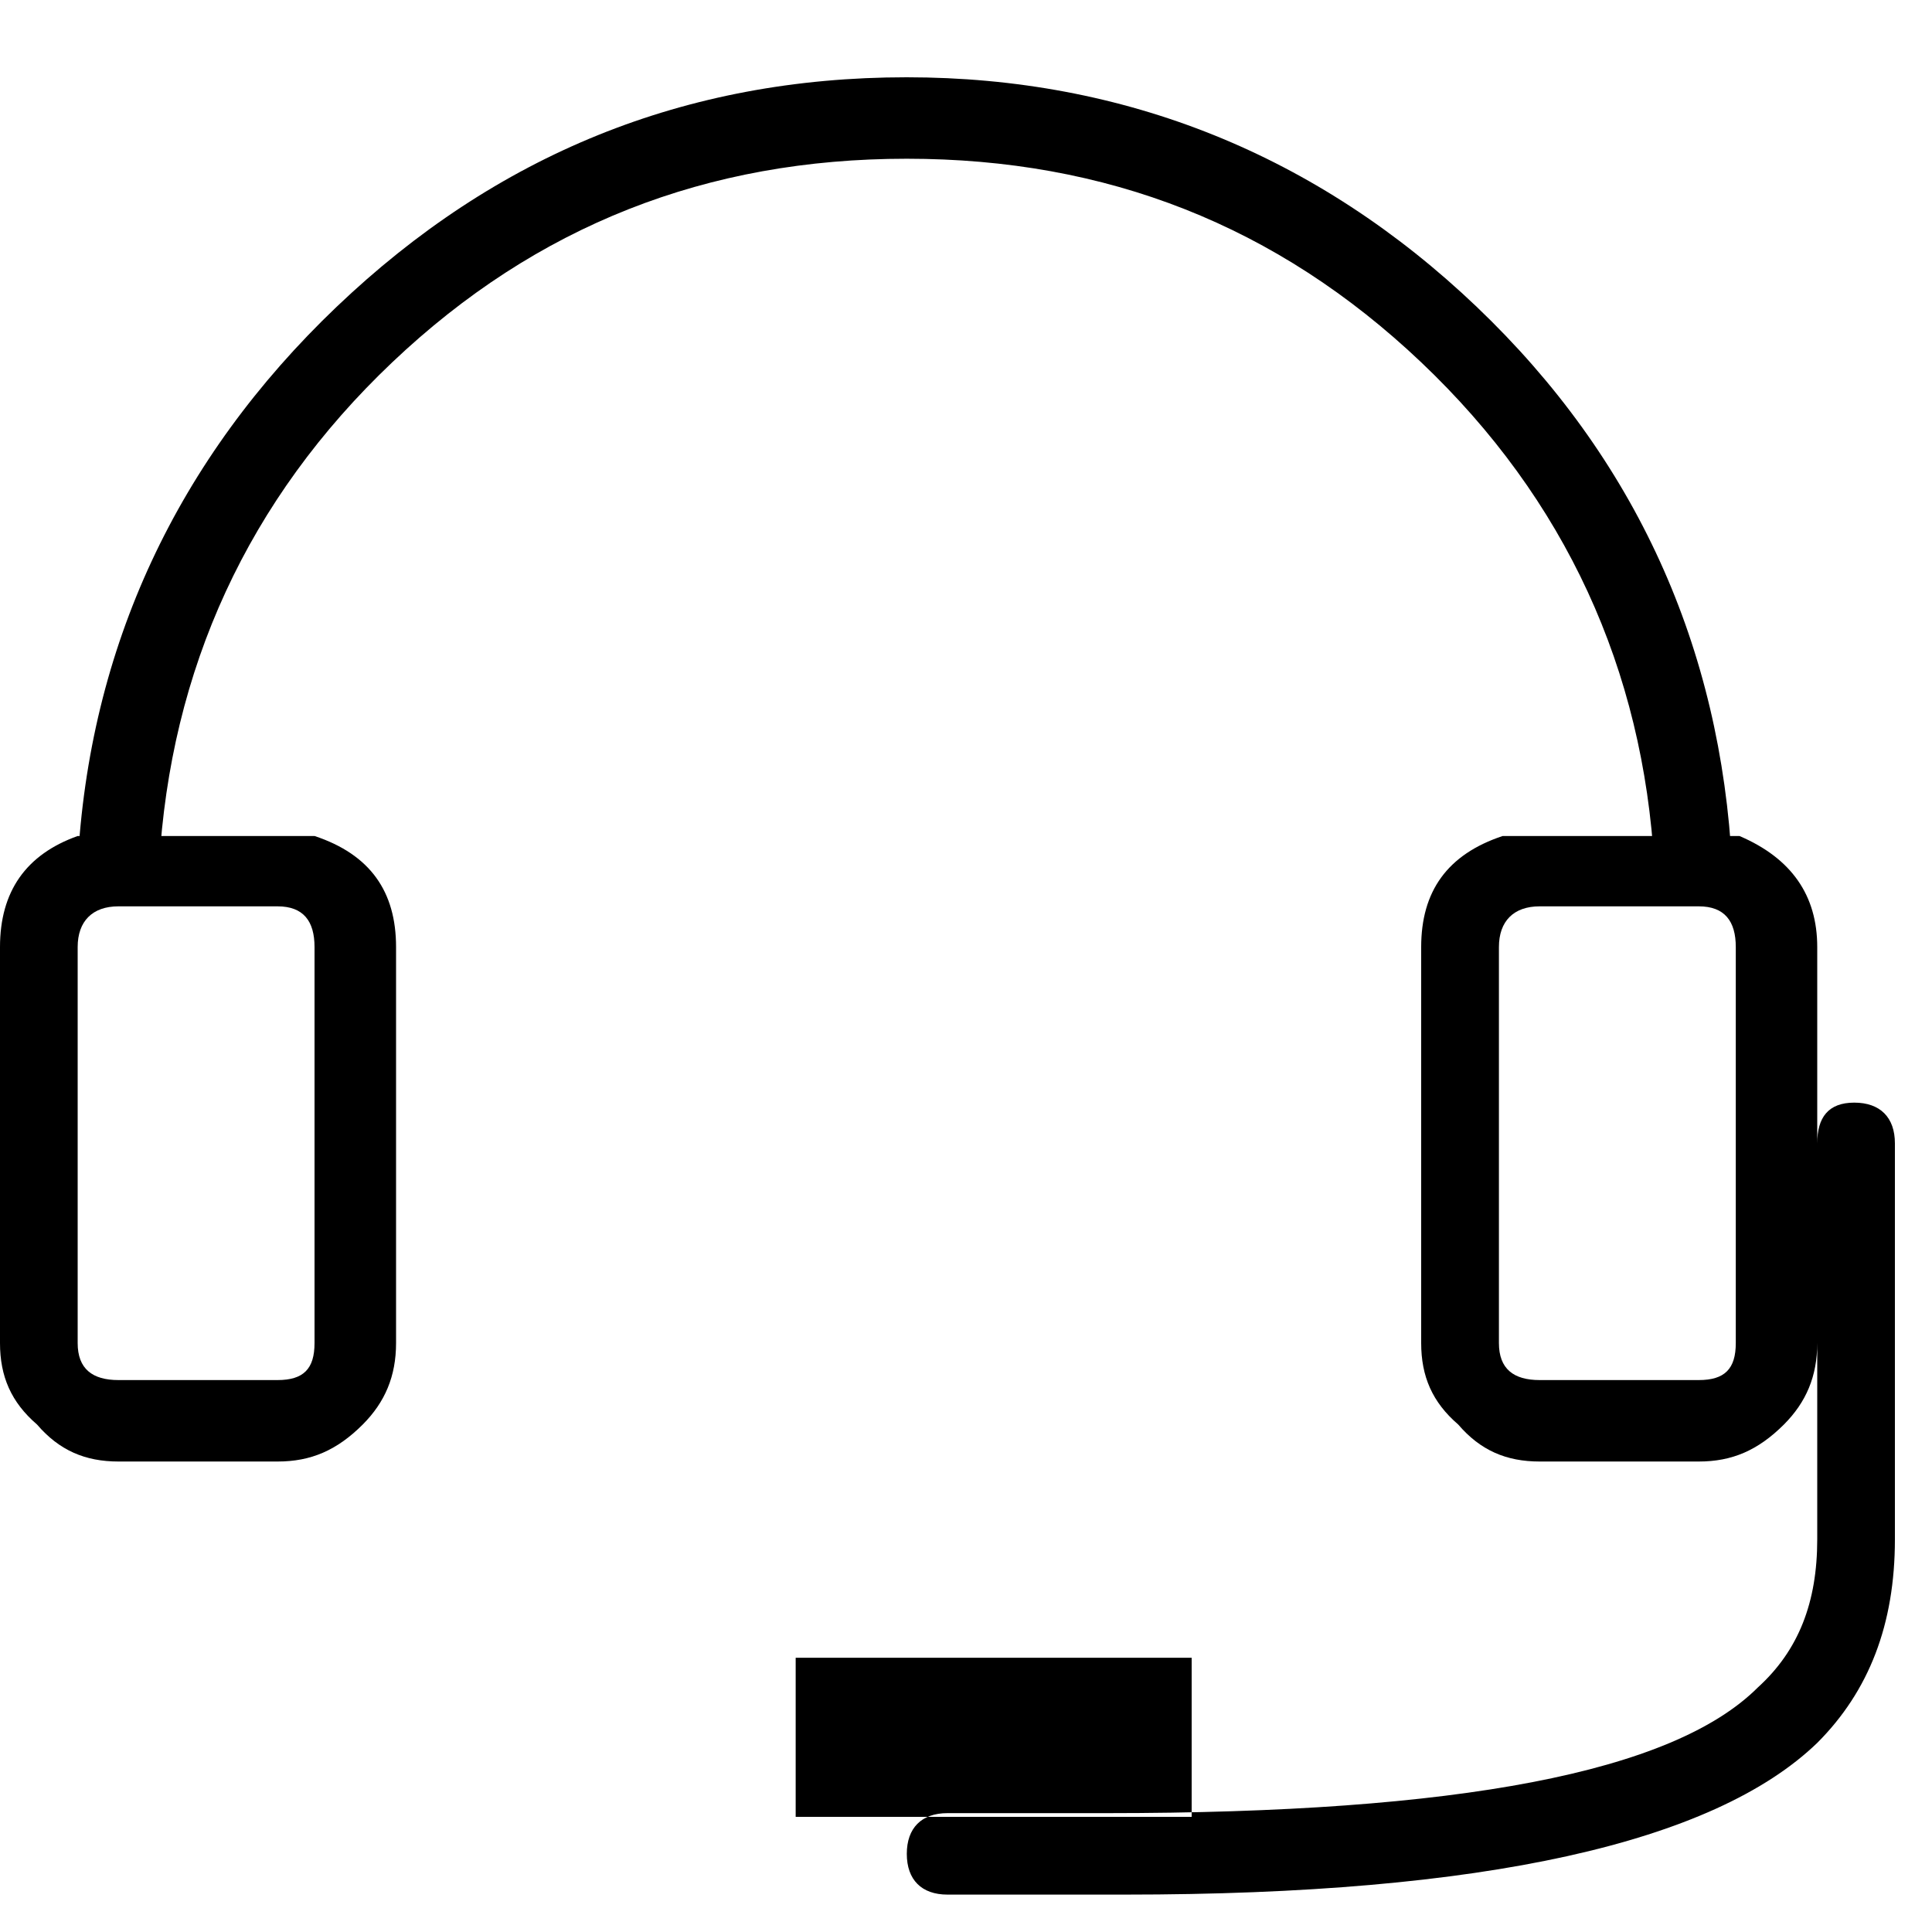
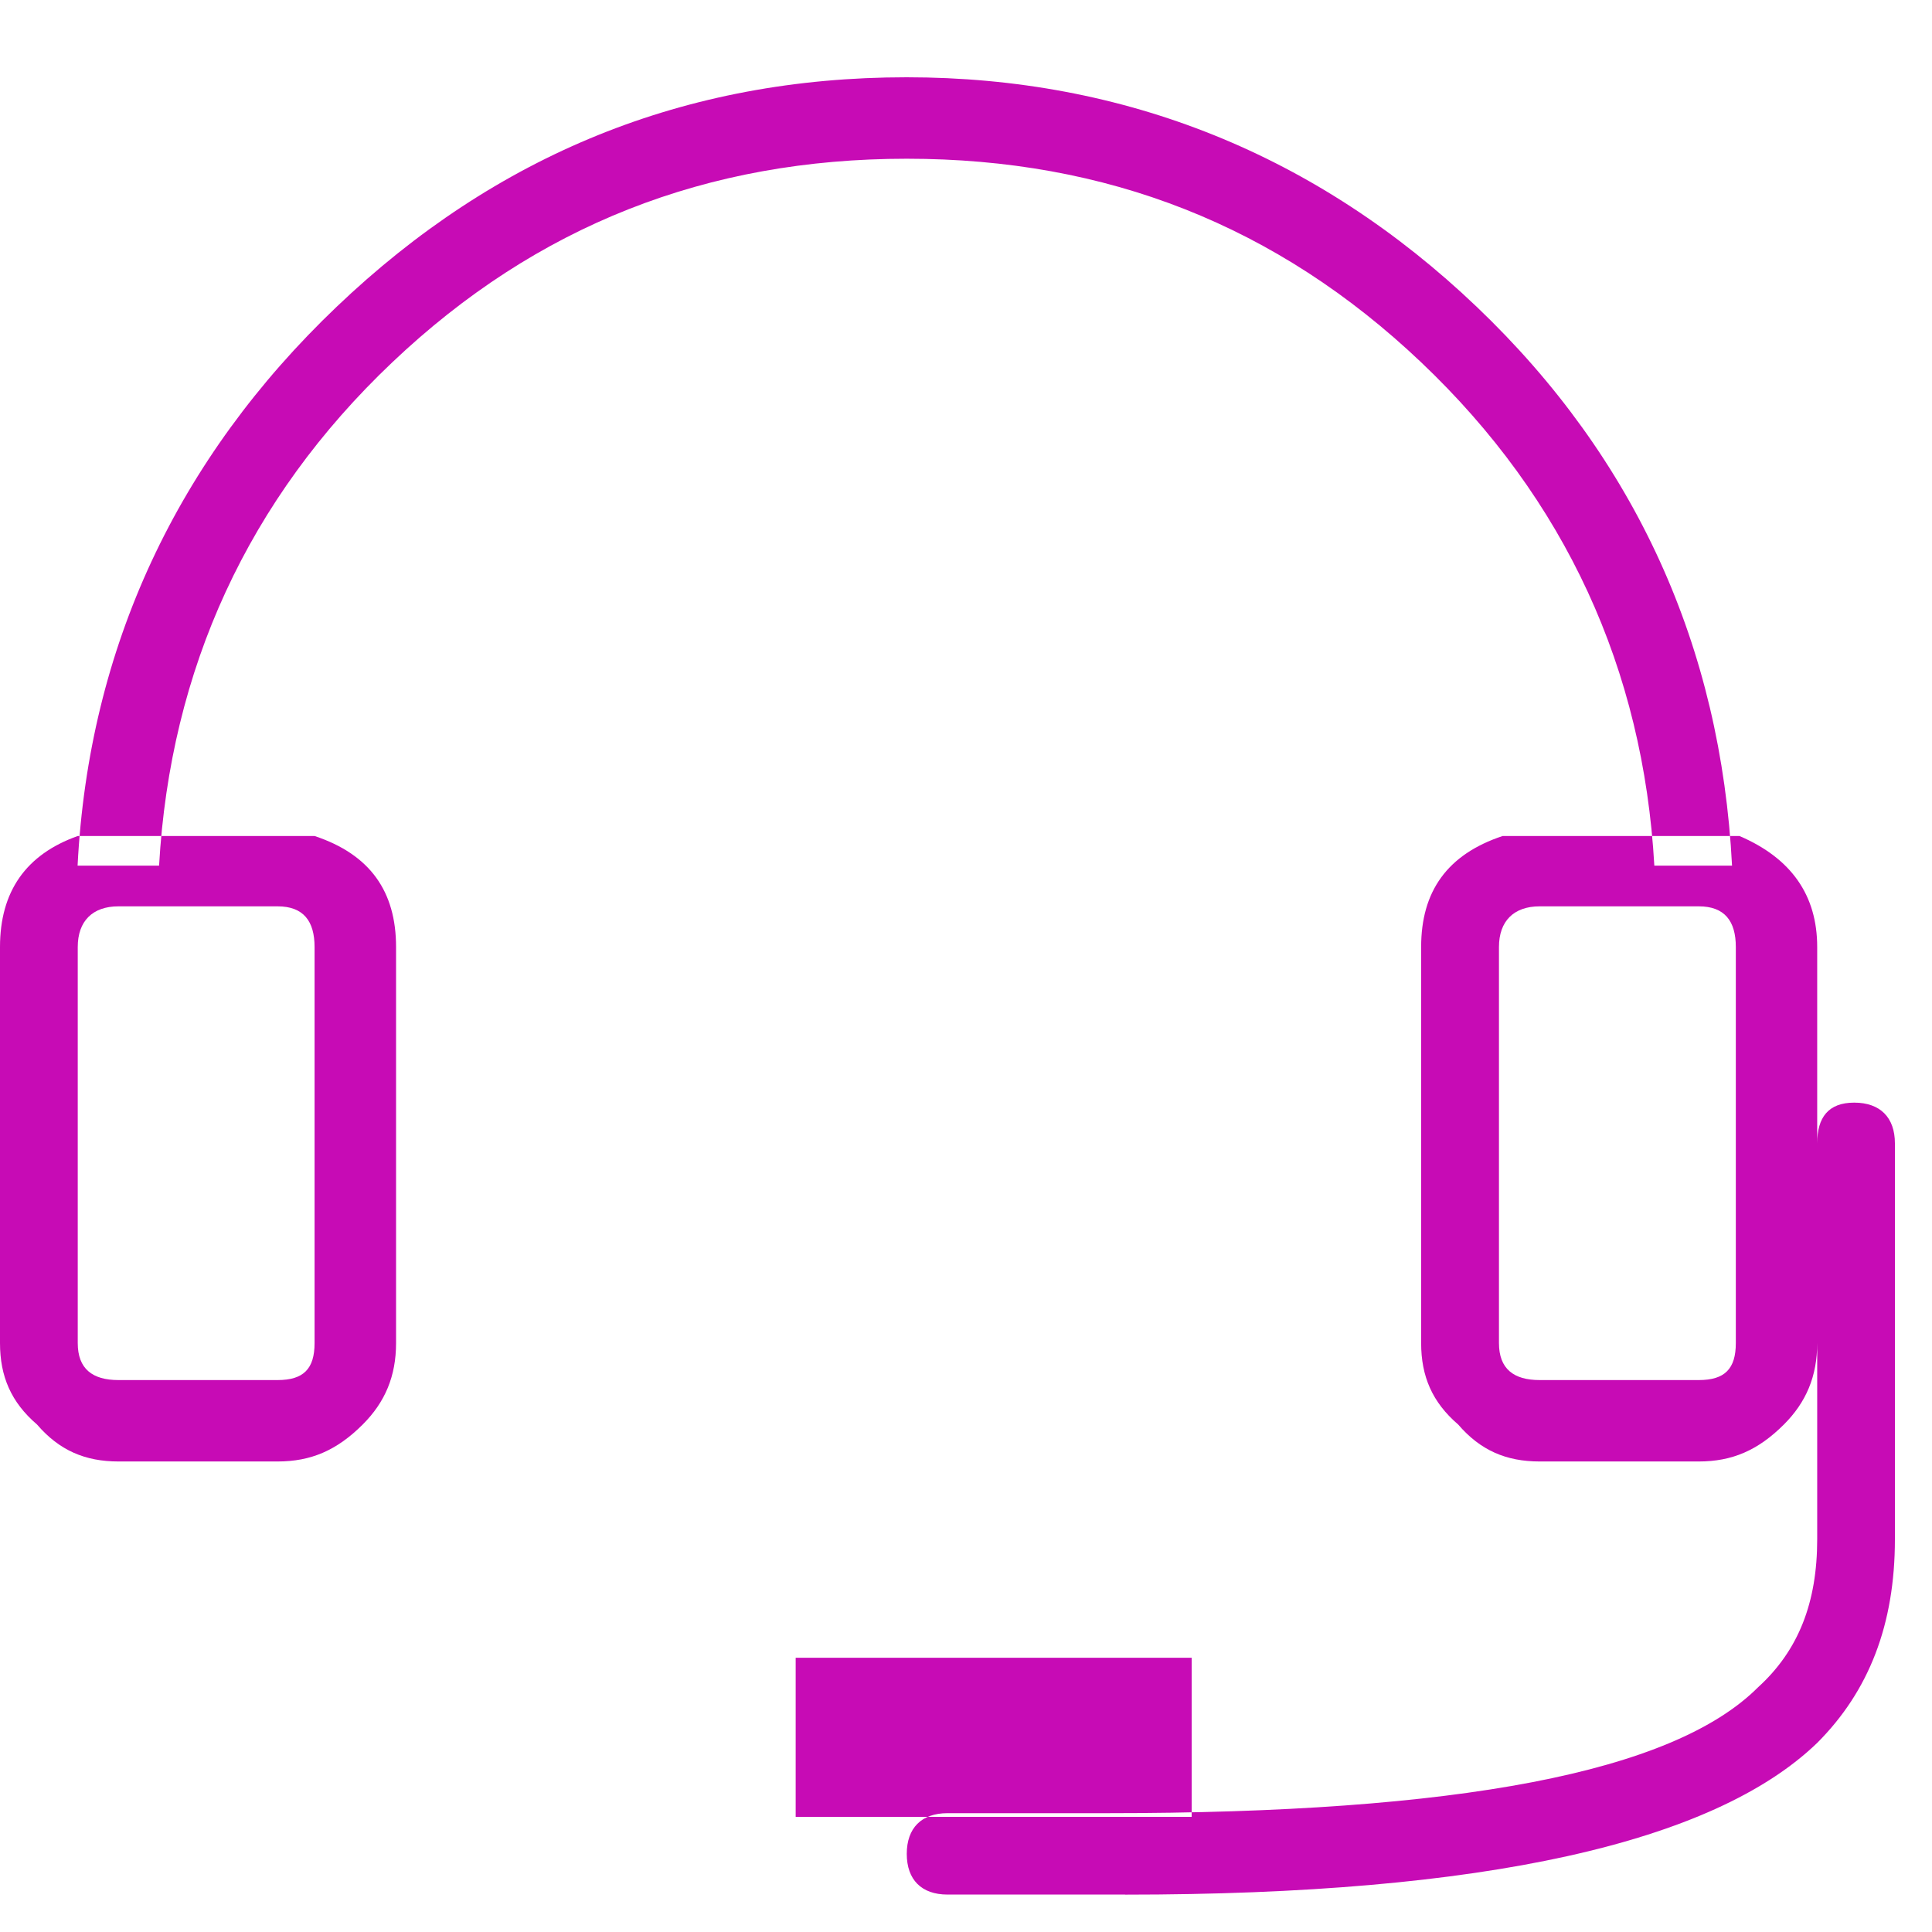
- <svg xmlns="http://www.w3.org/2000/svg" viewBox="0 0 25 25" id="headset">
-   <path d="M10.296,21.451 C10.296,21.451 10.296,23.51 10.296,23.51 C10.296,23.51 15.42,23.51 15.42,23.51 C15.42,23.51 15.42,21.451 15.42,21.451 C15.42,21.451 10.296,21.451 10.296,21.451 L10.296,21.451 Z M4.07,12.255 C4.07,12.255 4.07,17.379 4.07,17.379 C4.07,17.714 3.927,17.858 3.591,17.858 C3.591,17.858 3.591,17.858 3.591,17.858 C3.591,17.858 1.532,17.858 1.532,17.858 C1.197,17.858 1.005,17.714 1.005,17.379 C1.005,17.379 1.005,17.379 1.005,17.379 C1.005,17.379 1.005,12.255 1.005,12.255 C1.005,11.92 1.197,11.728 1.532,11.728 C1.532,11.728 1.532,11.728 1.532,11.728 C1.532,11.728 3.591,11.728 3.591,11.728 C3.927,11.728 4.07,11.92 4.07,12.255 C4.07,12.255 4.07,12.255 4.07,12.255 L4.07,12.255 Z M4.07,10.818 C4.07,10.818 4.07,10.818 4.07,10.818 C4.07,10.818 1.005,10.818 1.005,10.818 C0.335,11.057 0,11.537 0,12.255 C0,12.255 0,12.255 0,12.255 C0,12.255 0,17.379 0,17.379 C0,17.81 0.144,18.145 0.479,18.433 C0.766,18.768 1.102,18.912 1.533,18.912 C1.533,18.912 1.533,18.912 1.533,18.912 C1.533,18.912 3.592,18.912 3.592,18.912 C4.023,18.912 4.359,18.768 4.694,18.433 C4.981,18.145 5.125,17.81 5.125,17.379 C5.125,17.379 5.125,17.379 5.125,17.379 C5.125,17.379 5.125,12.255 5.125,12.255 C5.125,11.536 4.79,11.057 4.071,10.818 L4.07,10.818 Z M22.461,12.255 C22.461,12.255 22.461,17.379 22.461,17.379 C22.461,17.714 22.317,17.858 21.982,17.858 C21.982,17.858 21.982,17.858 21.982,17.858 C21.982,17.858 19.923,17.858 19.923,17.858 C19.587,17.858 19.396,17.714 19.396,17.379 C19.396,17.379 19.396,17.379 19.396,17.379 C19.396,17.379 19.396,12.255 19.396,12.255 C19.396,11.92 19.587,11.728 19.923,11.728 C19.923,11.728 19.923,11.728 19.923,11.728 C19.923,11.728 21.982,11.728 21.982,11.728 C22.317,11.728 22.461,11.92 22.461,12.255 C22.461,12.255 22.461,12.255 22.461,12.255 L22.461,12.255 Z M22.509,10.818 C22.509,10.818 22.509,10.818 22.509,10.818 C22.509,10.818 19.444,10.818 19.444,10.818 C18.725,11.057 18.39,11.537 18.39,12.255 C18.39,12.255 18.39,12.255 18.39,12.255 C18.39,12.255 18.39,17.379 18.39,17.379 C18.39,17.81 18.534,18.145 18.869,18.433 C19.156,18.768 19.491,18.912 19.923,18.912 C19.923,18.912 19.923,18.912 19.923,18.912 C19.923,18.912 21.982,18.912 21.982,18.912 C22.413,18.912 22.748,18.768 23.084,18.433 C23.371,18.145 23.515,17.81 23.515,17.379 C23.515,17.379 23.515,17.379 23.515,17.379 C23.515,17.379 23.515,12.255 23.515,12.255 C23.515,11.584 23.18,11.105 22.509,10.818 L22.509,10.818 Z M1.005,11.202 C1.005,11.202 2.059,11.202 2.059,11.202 C2.202,8.663 3.208,6.46 5.076,4.688 C6.944,2.916 9.147,2.054 11.733,2.054 C14.319,2.054 16.522,2.916 18.39,4.688 C20.258,6.461 21.263,8.663 21.407,11.202 C21.407,11.202 21.407,11.202 21.407,11.202 C21.407,11.202 22.413,11.202 22.413,11.202 C22.269,8.376 21.167,5.934 19.108,3.97 C17.048,2.005 14.558,1 11.732,1 C11.732,1 11.732,1 11.732,1 C8.859,1 6.416,2.005 4.356,3.97 C2.297,5.934 1.148,8.376 1.004,11.202 C1.004,11.202 1.004,11.202 1.004,11.202 L1.005,11.202 Z M14.559,24.516 C14.559,24.516 14.559,24.516 14.559,24.516 C14.559,24.516 14.32,24.516 14.32,24.516 C14.32,24.516 12.26,24.516 12.26,24.516 C11.925,24.516 11.734,24.324 11.734,23.989 C11.734,23.654 11.925,23.462 12.26,23.462 C12.26,23.462 12.26,23.462 12.26,23.462 C12.26,23.462 14.32,23.462 14.32,23.462 C18.87,23.462 21.647,22.936 22.748,21.834 C22.748,21.834 22.748,21.834 22.748,21.834 C23.275,21.355 23.515,20.733 23.515,19.919 C23.515,19.919 23.515,19.919 23.515,19.919 C23.515,19.919 23.515,14.795 23.515,14.795 C23.515,14.459 23.659,14.268 23.994,14.268 C23.994,14.268 23.994,14.268 23.994,14.268 C24.329,14.268 24.52,14.459 24.52,14.795 C24.52,14.795 24.52,14.795 24.52,14.795 C24.52,14.795 24.52,19.919 24.52,19.919 C24.52,21.02 24.185,21.882 23.515,22.553 C23.515,22.553 23.515,22.553 23.515,22.553 C22.174,23.846 19.205,24.516 14.559,24.516 C14.559,24.516 14.559,24.516 14.559,24.516 L14.559,24.516 Z" />
+ <svg xmlns="http://www.w3.org/2000/svg" width="50" height="50" viewBox="0 0 50 50" fill="none">
+   <path fill-rule="evenodd" clip-rule="evenodd" d="M20.592 42.902V47.02H30.84V42.902H20.592ZM8.141 24.509V34.758C8.141 35.428 7.854 35.716 7.184 35.716H3.065C2.395 35.716 2.012 35.428 2.012 34.758V24.509C2.012 23.839 2.395 23.456 3.065 23.456H7.184C7.854 23.456 8.141 23.839 8.141 24.509ZM8.141 21.636H2.011C0.67 22.114 0 23.073 0 24.509V34.758C0 35.62 0.287 36.291 0.958 36.866C1.533 37.536 2.203 37.823 3.066 37.823H7.184C8.047 37.823 8.717 37.536 9.387 36.866C9.963 36.291 10.25 35.62 10.25 34.758V24.509C10.25 23.072 9.58 22.114 8.142 21.636H8.141ZM44.923 24.509V34.758C44.923 35.428 44.635 35.716 43.965 35.716H39.846C39.176 35.716 38.793 35.428 38.793 34.758V24.509C38.793 23.839 39.176 23.456 39.846 23.456H43.965C44.635 23.456 44.923 23.839 44.923 24.509ZM45.017 21.636H38.887C37.45 22.114 36.779 23.073 36.779 24.509V34.758C36.779 35.62 37.067 36.291 37.737 36.866C38.312 37.536 38.982 37.823 39.845 37.823H43.964C44.826 37.823 45.496 37.536 46.167 36.866C46.742 36.291 47.029 35.62 47.029 34.758V24.509C47.029 23.169 46.359 22.211 45.018 21.636H45.017ZM2.009 22.403H4.117C4.405 17.327 6.416 12.92 10.152 9.377C13.887 5.833 18.294 4.108 23.466 4.108C28.637 4.108 33.044 5.831 36.78 9.377C40.516 12.922 42.527 17.327 42.814 22.403H44.825C44.538 16.752 42.334 11.867 38.216 7.939C34.097 4.011 29.116 2 23.464 2C17.717 2 12.831 4.011 8.713 7.939C4.594 11.867 2.295 16.752 2.008 22.403H2.009ZM29.117 49.031H28.639H24.52C23.85 49.031 23.467 48.648 23.467 47.978C23.467 47.308 23.85 46.925 24.52 46.925H28.639C37.739 46.925 43.293 45.872 45.496 43.669C46.55 42.711 47.029 41.466 47.029 39.837V29.589C47.029 28.919 47.317 28.536 47.987 28.536C48.657 28.536 49.04 28.919 49.04 29.589V39.837C49.04 42.041 48.37 43.764 47.029 45.106C44.348 47.692 38.409 49.033 29.117 49.033V49.031Z" fill="#C70BB5" />
</svg>
